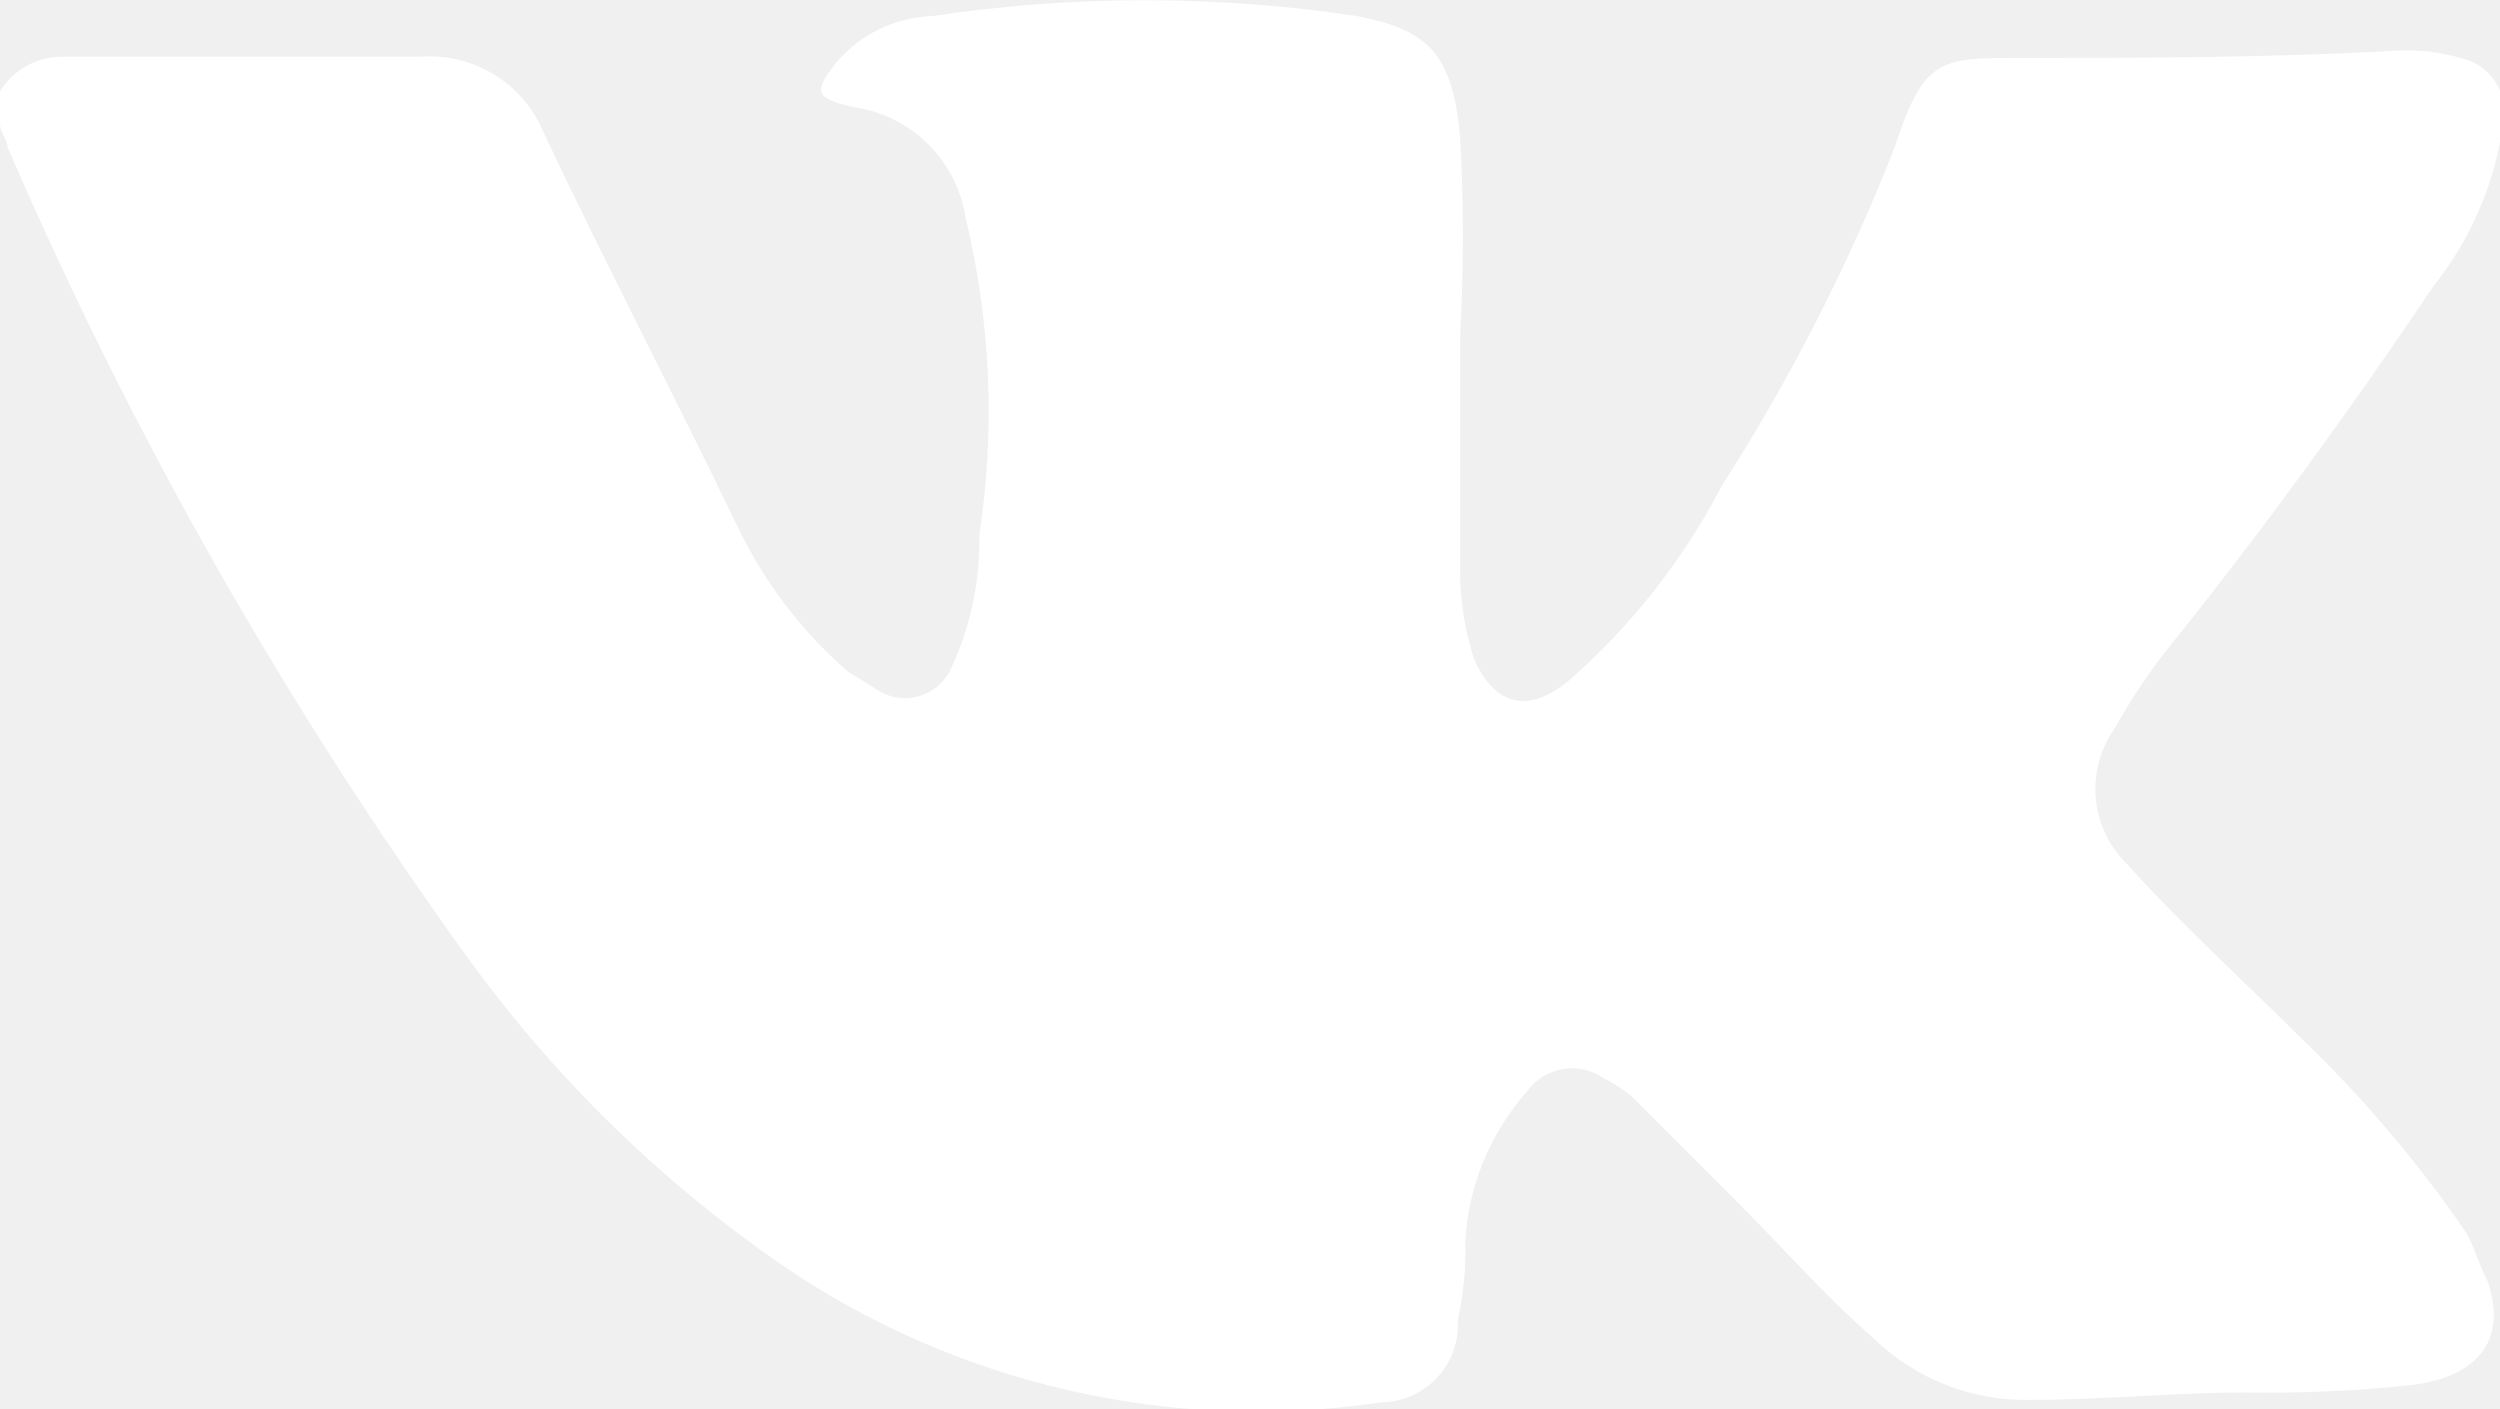
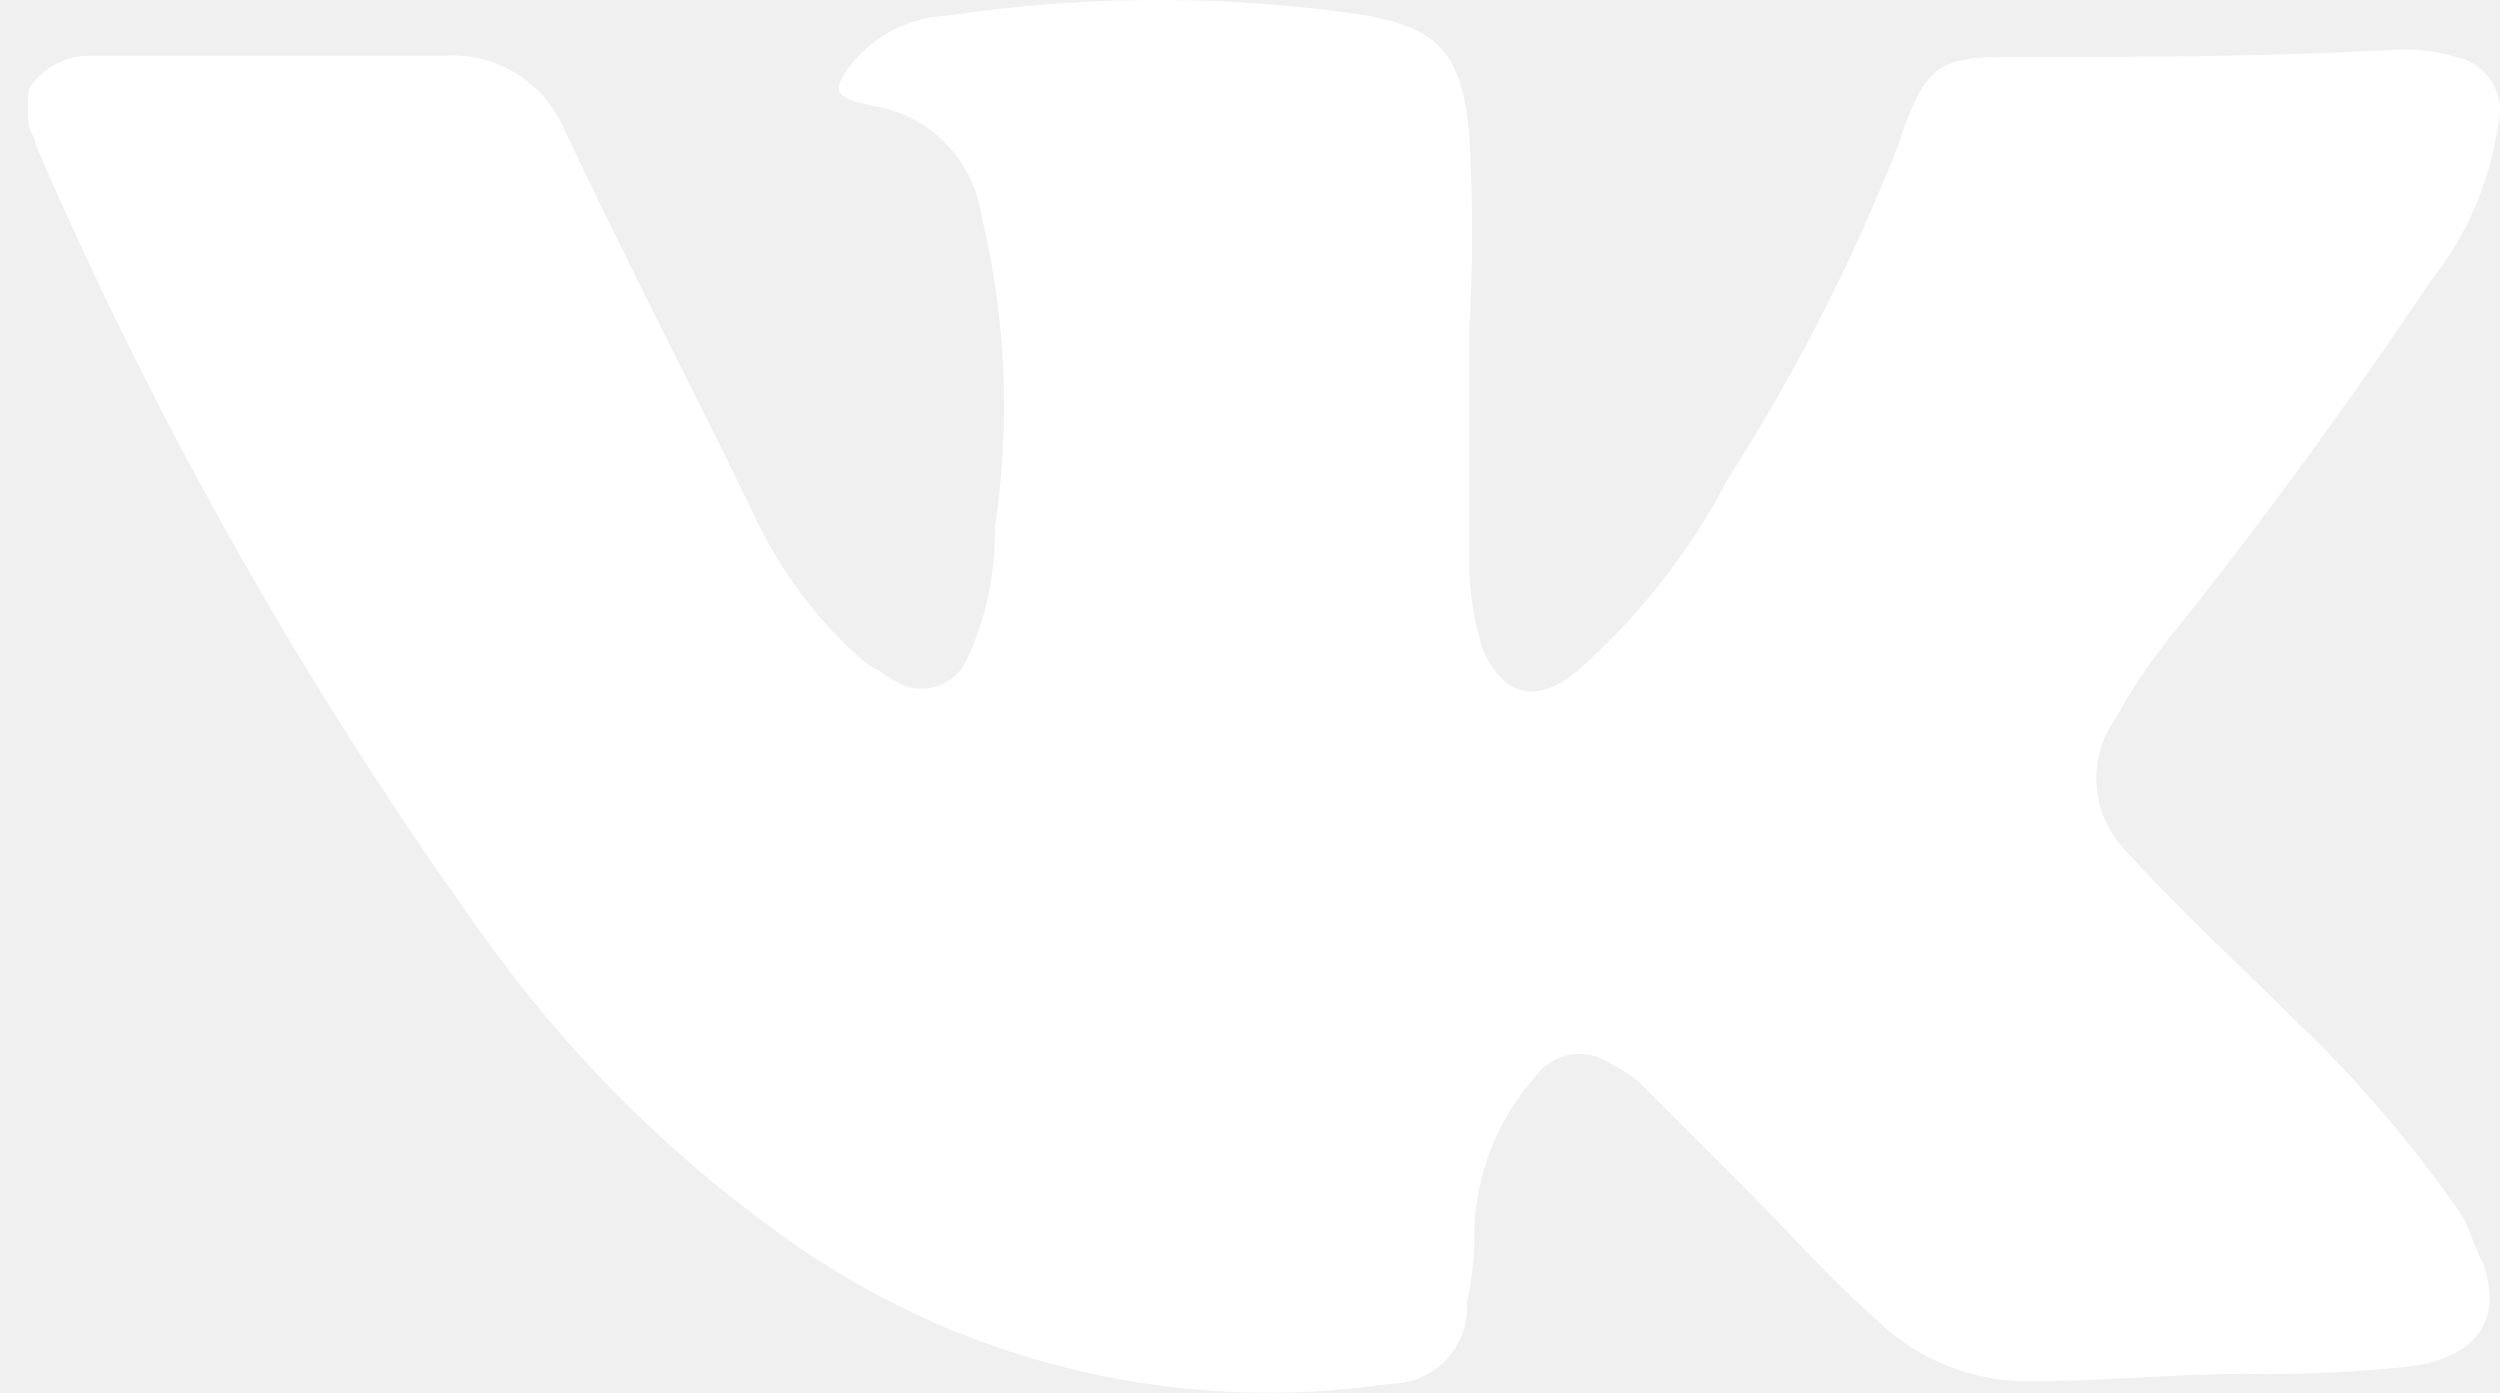
- <svg xmlns="http://www.w3.org/2000/svg" viewBox="0 0 20.27 11.42">
-   <defs>
-     <style>.cls-1{fill:#fff;}</style>
-   </defs>
-   <g id="Слой_2" data-name="Слой 2">
-     <g id="Слой_1-2" data-name="Слой 1">
-       <path class="cls-1" d="M0,.74A.59.59,0,0,1,.5.46H3.41a1,1,0,0,1,1,.62c.5,1.06,1.06,2.13,1.57,3.19a3.65,3.65,0,0,0,.9,1.18c.11.06.17.11.28.17a.41.41,0,0,0,.56-.22,2.43,2.43,0,0,0,.22-1.06,6.66,6.66,0,0,0-.11-2.57,1.07,1.07,0,0,0-.9-.9C6.6.8,6.6.74,6.77.52A1.07,1.07,0,0,1,7.56.13,11.63,11.63,0,0,1,11,.13c.56.11.78.28.84,1a14.63,14.63,0,0,1,0,1.57V4.72a2.38,2.38,0,0,0,.11.62c.17.39.45.45.78.17a5.44,5.44,0,0,0,1.23-1.57,15.8,15.8,0,0,0,1.4-2.74c.22-.67.34-.73.9-.73,1.06,0,2.13,0,3.19-.06a1.55,1.55,0,0,1,.5.06.45.45,0,0,1,.34.56,2.67,2.67,0,0,1-.56,1.29c-.67,1-1.4,2-2.13,2.91a4.67,4.67,0,0,0-.45.67A.85.85,0,0,0,17.24,7c.45.5,1,1,1.4,1.4A10.13,10.13,0,0,1,20,10c.06.11.11.28.17.39.17.5-.11.78-.62.84a10.78,10.78,0,0,1-1.34.06c-.56,0-1.18.06-1.73.06a1.77,1.77,0,0,1-1.29-.5c-.39-.34-.73-.73-1.12-1.12l-.84-.84A1.22,1.22,0,0,0,13,8.74a.45.45,0,0,0-.62.11,2,2,0,0,0-.5,1.23,2.51,2.51,0,0,1-.06.62.63.63,0,0,1-.62.67,6.83,6.83,0,0,1-4.87-1.12A10.52,10.52,0,0,1,3.81,7.79,34.73,34.73,0,0,1,.06,1.19C.06,1.13,0,1.08,0,1Z" />
-     </g>
-   </g>
+ <svg xmlns="http://www.w3.org/2000/svg" version="1.1" id="Layer_1" x="0px" y="0px" width="37.769px" height="21.042px" viewBox="109.936 0.004 37.769 21.042" enable-background="new 109.936 0.004 37.769 21.042" xml:space="preserve">
+   <path fill="#FFFFFF" d="M110.363,1.361c0.197-0.319,0.545-0.514,0.919-0.515h5.352c0.795-0.059,1.538,0.402,1.839,1.14  c0.919,1.949,1.949,3.917,2.887,5.866c0.397,0.829,0.96,1.567,1.655,2.17c0.202,0.11,0.313,0.202,0.515,0.313  c0.375,0.181,0.826,0.023,1.007-0.352c0.008-0.017,0.016-0.035,0.023-0.053c0.28-0.611,0.418-1.277,0.405-1.949  c0.24-1.574,0.171-3.179-0.203-4.726c-0.128-0.855-0.799-1.527-1.655-1.655c-0.607-0.128-0.607-0.239-0.294-0.644  c0.359-0.437,0.888-0.698,1.453-0.717c2.097-0.314,4.229-0.314,6.326,0c1.03,0.202,1.435,0.515,1.544,1.839  c0.053,0.961,0.053,1.925,0,2.887V8.68c0.018,0.387,0.085,0.771,0.203,1.14c0.313,0.717,0.827,0.827,1.434,0.313  c0.926-0.815,1.693-1.793,2.262-2.887c1.021-1.592,1.883-3.279,2.574-5.039c0.405-1.232,0.626-1.342,1.656-1.342  c1.949,0,3.916,0,5.865-0.11c0.311-0.014,0.621,0.024,0.92,0.11c0.447,0.095,0.732,0.535,0.637,0.982  c-0.004,0.016-0.008,0.032-0.012,0.048c-0.125,0.869-0.48,1.688-1.029,2.372c-1.232,1.839-2.574,3.678-3.918,5.351  c-0.311,0.386-0.587,0.798-0.826,1.232c-0.45,0.623-0.38,1.48,0.165,2.022c0.827,0.919,1.839,1.839,2.574,2.575  c0.933,0.891,1.771,1.877,2.501,2.941c0.11,0.202,0.202,0.516,0.313,0.717c0.313,0.92-0.202,1.435-1.141,1.545  c-0.818,0.088-1.641,0.125-2.463,0.11c-1.03,0-2.17,0.11-3.182,0.11c-0.883,0.028-1.739-0.304-2.373-0.92  c-0.717-0.625-1.342-1.342-2.059-2.059l-1.545-1.545c-0.131-0.107-0.271-0.2-0.423-0.275c-0.372-0.254-0.878-0.164-1.14,0.201  c-0.556,0.628-0.88,1.426-0.92,2.263c0.011,0.383-0.026,0.767-0.11,1.14c0.04,0.639-0.444,1.189-1.083,1.23  c-0.019,0.001-0.038,0.002-0.057,0.002c-3.139,0.469-6.338-0.267-8.956-2.06c-1.788-1.237-3.354-2.767-4.634-4.524  c-2.735-3.781-5.047-7.851-6.896-12.136c0-0.11-0.11-0.203-0.11-0.35V1.361z" />
</svg>
